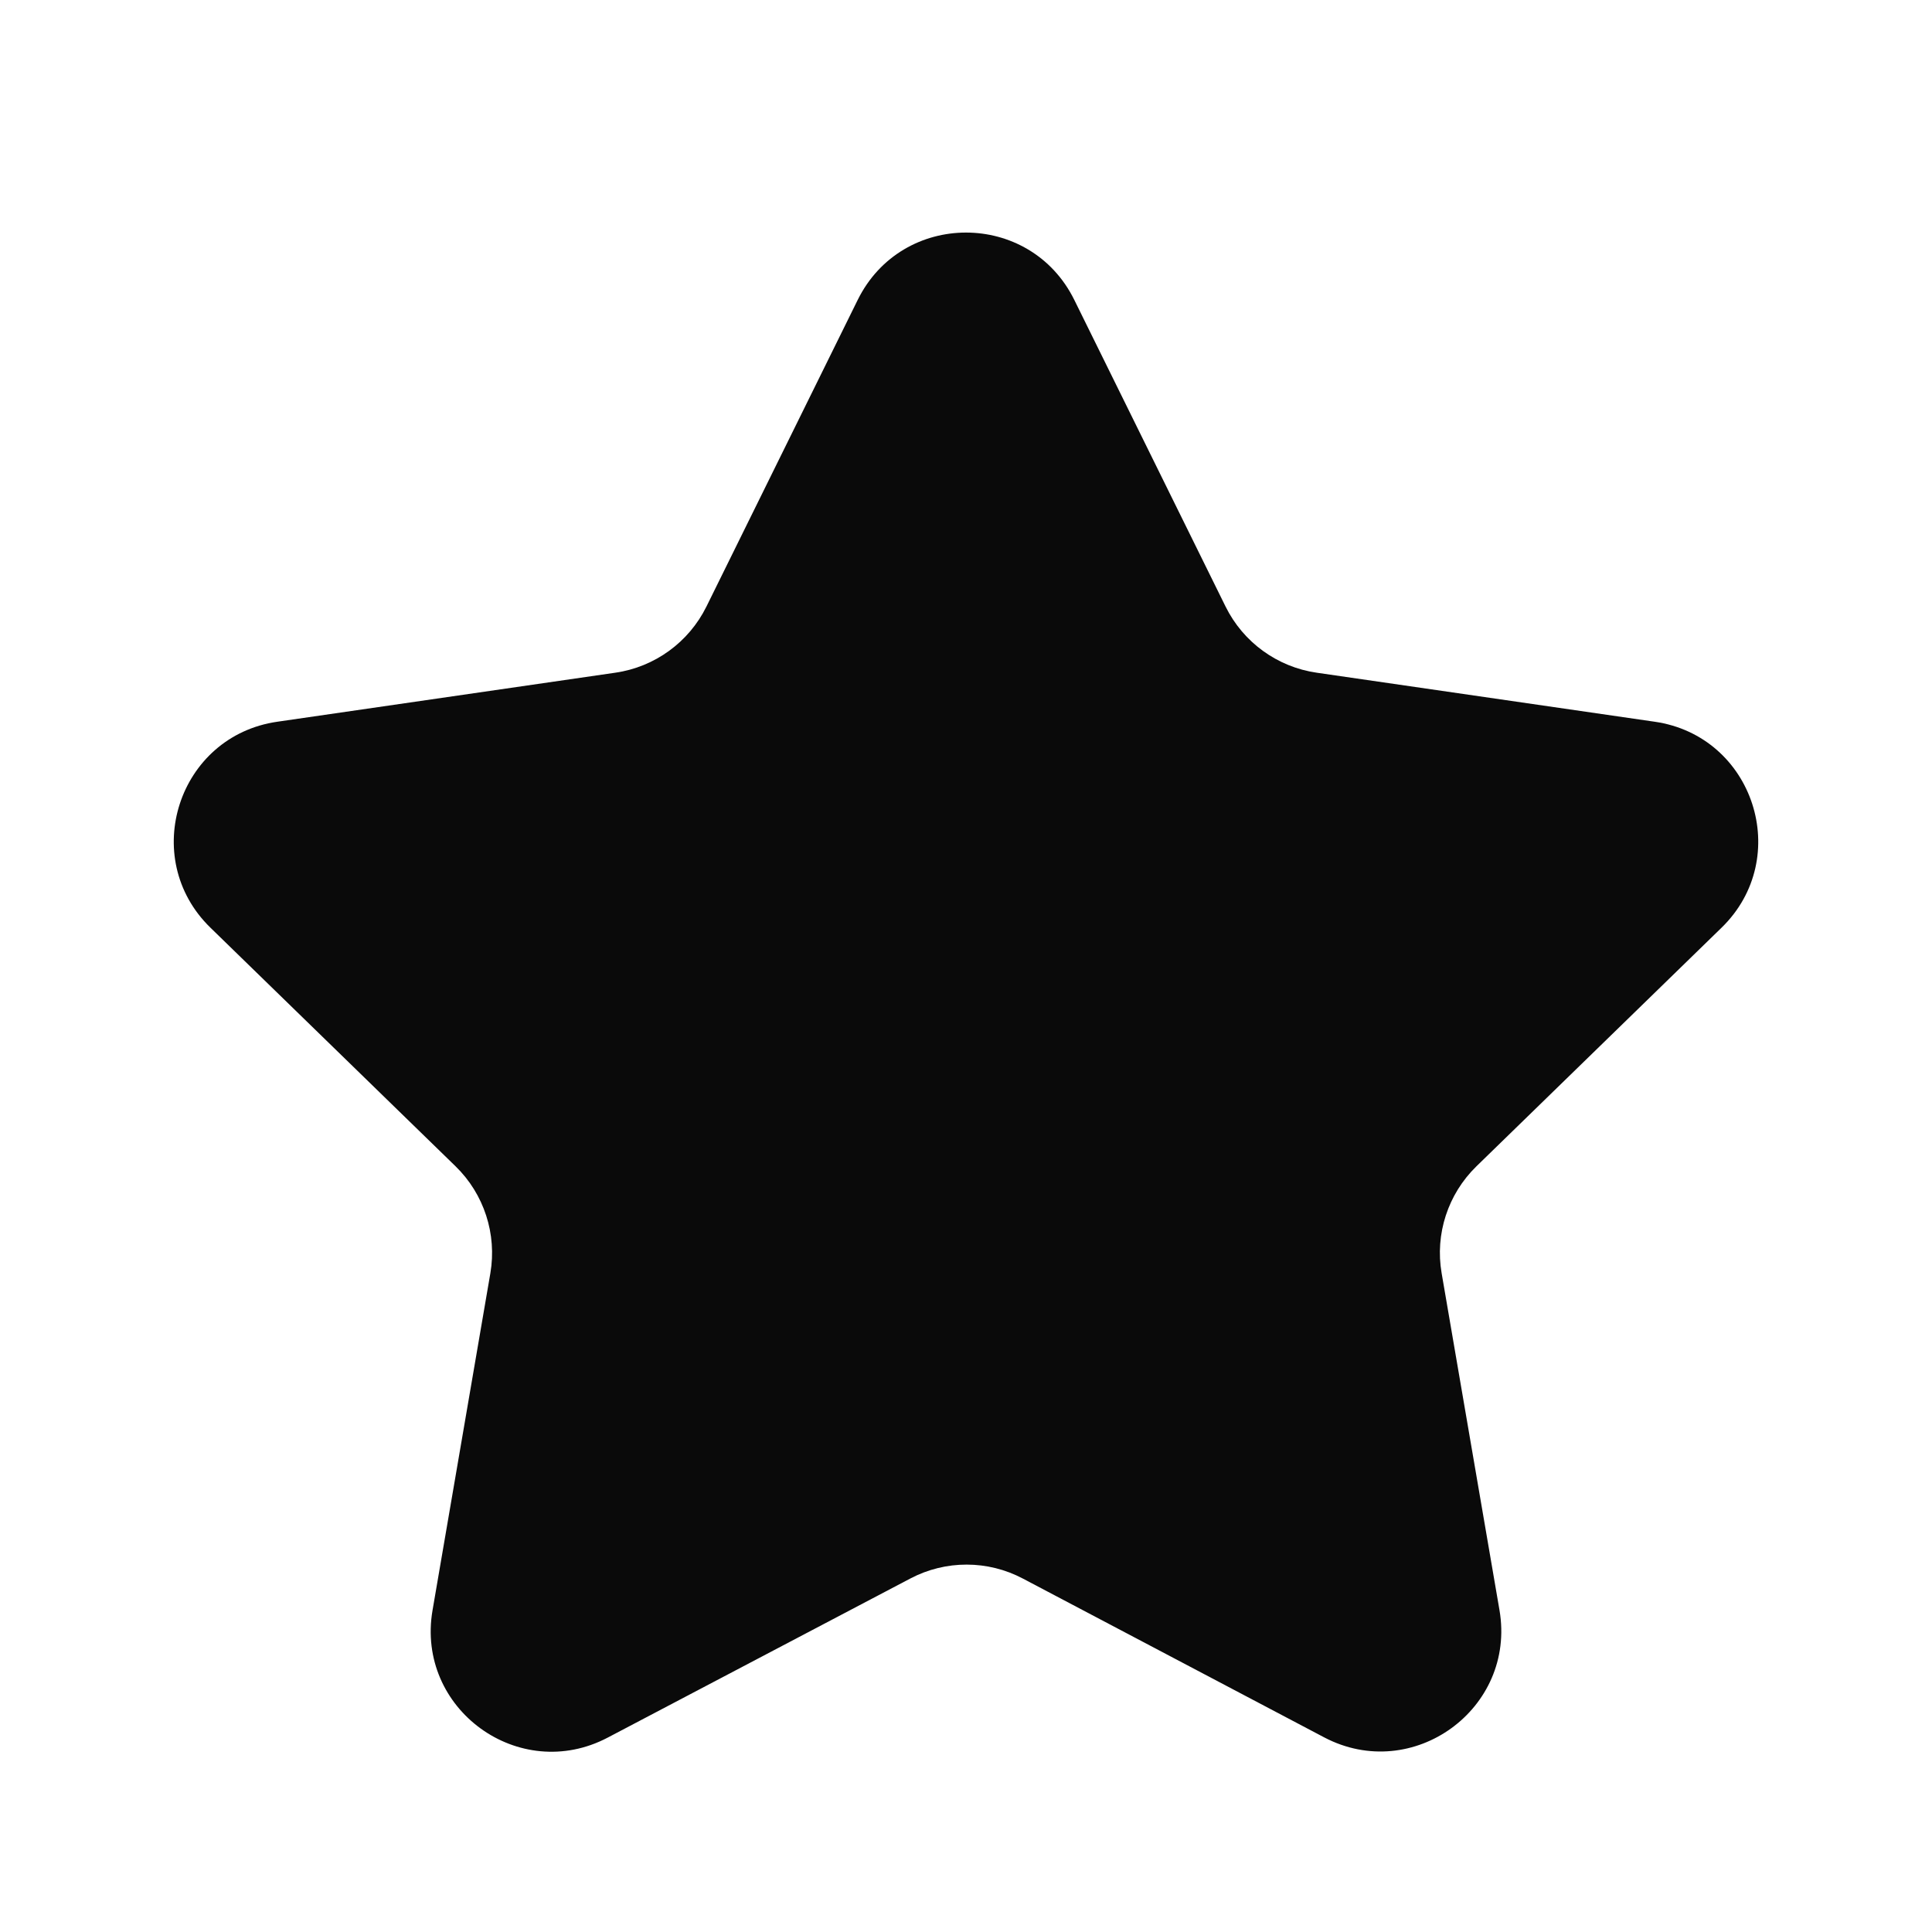
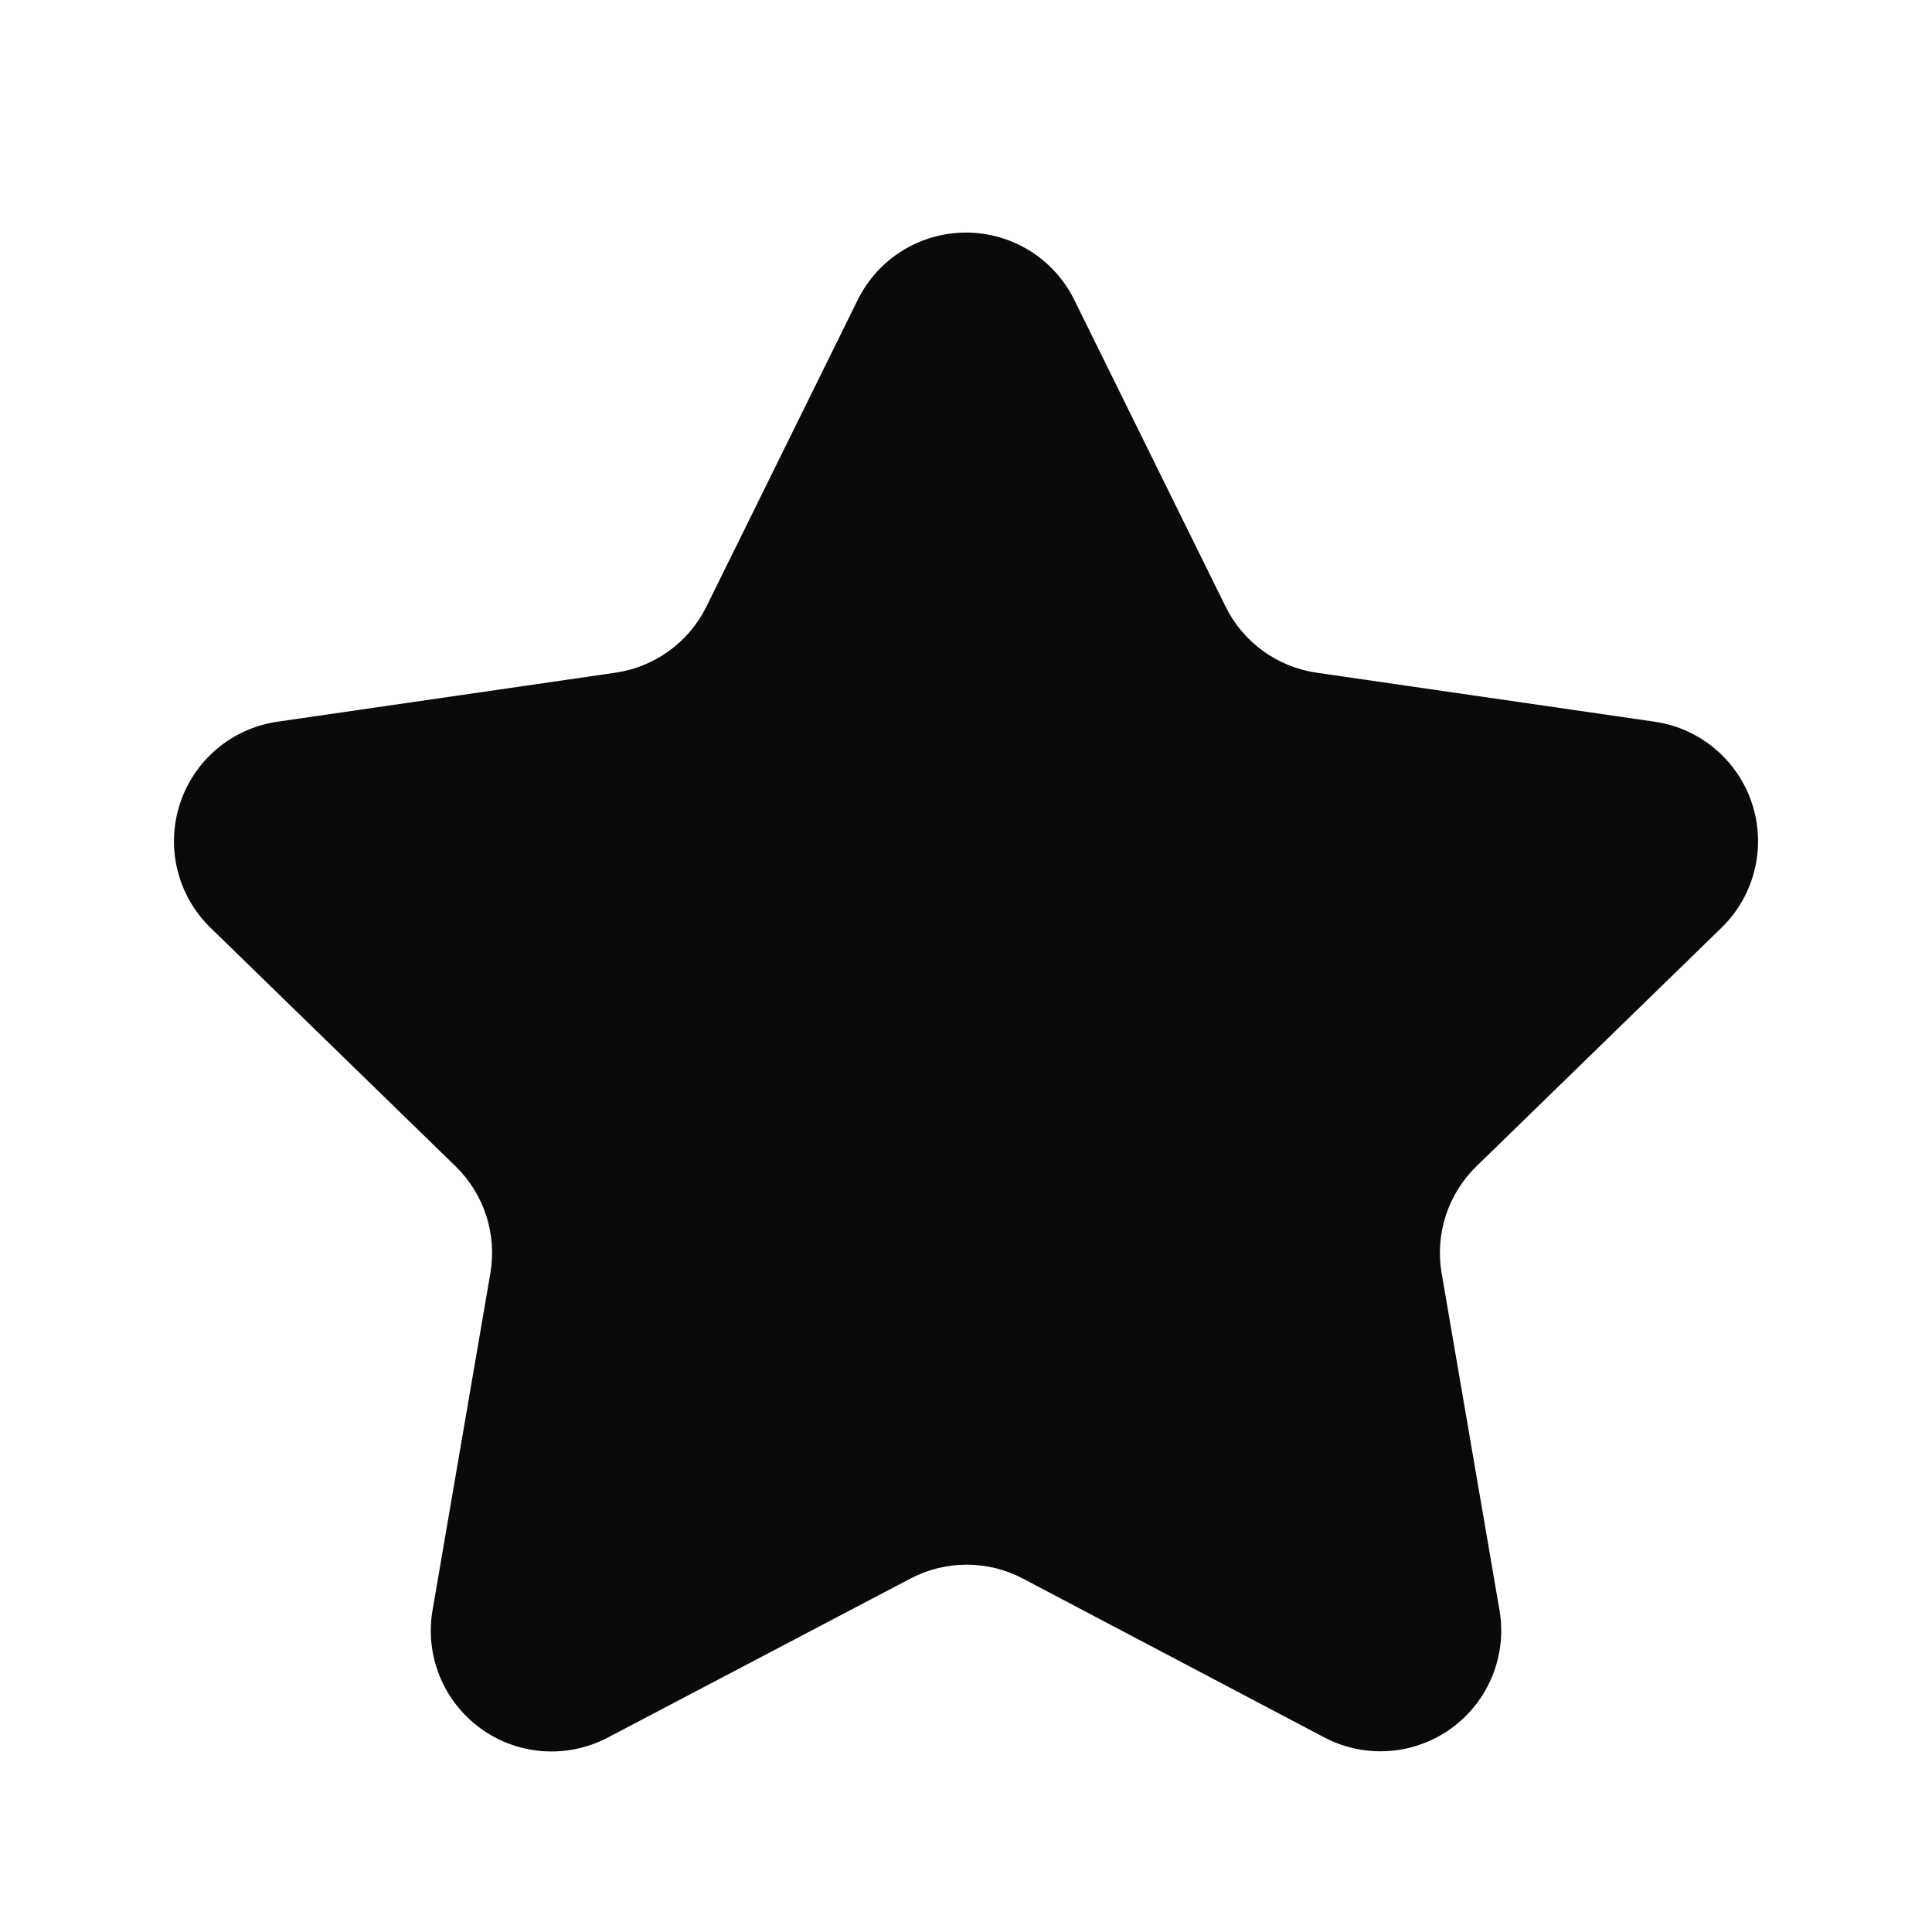
- <svg xmlns="http://www.w3.org/2000/svg" preserveAspectRatio="none" overflow="visible" style="display: block;" width="16" height="16" viewBox="0 0 16 16" fill="none">
-   <g id="star-fill">
-     <path id="Path" fill-rule="evenodd" clip-rule="evenodd" d="M8.471 13.073C8.18 12.919 7.831 12.919 7.54 13.072L5.033 14.39C4.299 14.776 3.442 14.153 3.582 13.336L4.061 10.544C4.116 10.22 4.009 9.889 3.773 9.659L1.743 7.683C1.148 7.104 1.476 6.095 2.297 5.977L5.096 5.571C5.422 5.524 5.704 5.319 5.85 5.024L7.103 2.484C7.47 1.74 8.53 1.74 8.897 2.484L10.15 5.024C10.296 5.319 10.578 5.524 10.904 5.571L13.703 5.977C14.524 6.095 14.852 7.104 14.257 7.683L12.227 9.659C11.991 9.889 11.883 10.22 11.939 10.544L12.418 13.334C12.558 14.151 11.7 14.774 10.966 14.388L8.471 13.073Z" fill="#0A0A0A" />
-   </g>
+ <svg xmlns="http://www.w3.org/2000/svg" width="16" height="16" fill="none" overflow="visible" preserveAspectRatio="none" style="display:block" viewBox="0 0 16 16">
+   <path fill="#0a0a0a" fill-rule="evenodd" d="M8.471 13.073a1 1 0 0 0-.931 0L5.033 14.39a1 1 0 0 1-1.451-1.054l.479-2.792a1 1 0 0 0-.288-.885l-2.03-1.976a1 1 0 0 1 .554-1.706l2.8-.406a1 1 0 0 0 .753-.547l1.253-2.54a1 1 0 0 1 1.794 0l1.253 2.54a1 1 0 0 0 .754.547l2.8.406a1 1 0 0 1 .553 1.706l-2.03 1.976a1 1 0 0 0-.288.885l.479 2.79a1 1 0 0 1-1.452 1.054z" clip-rule="evenodd" />
</svg>
